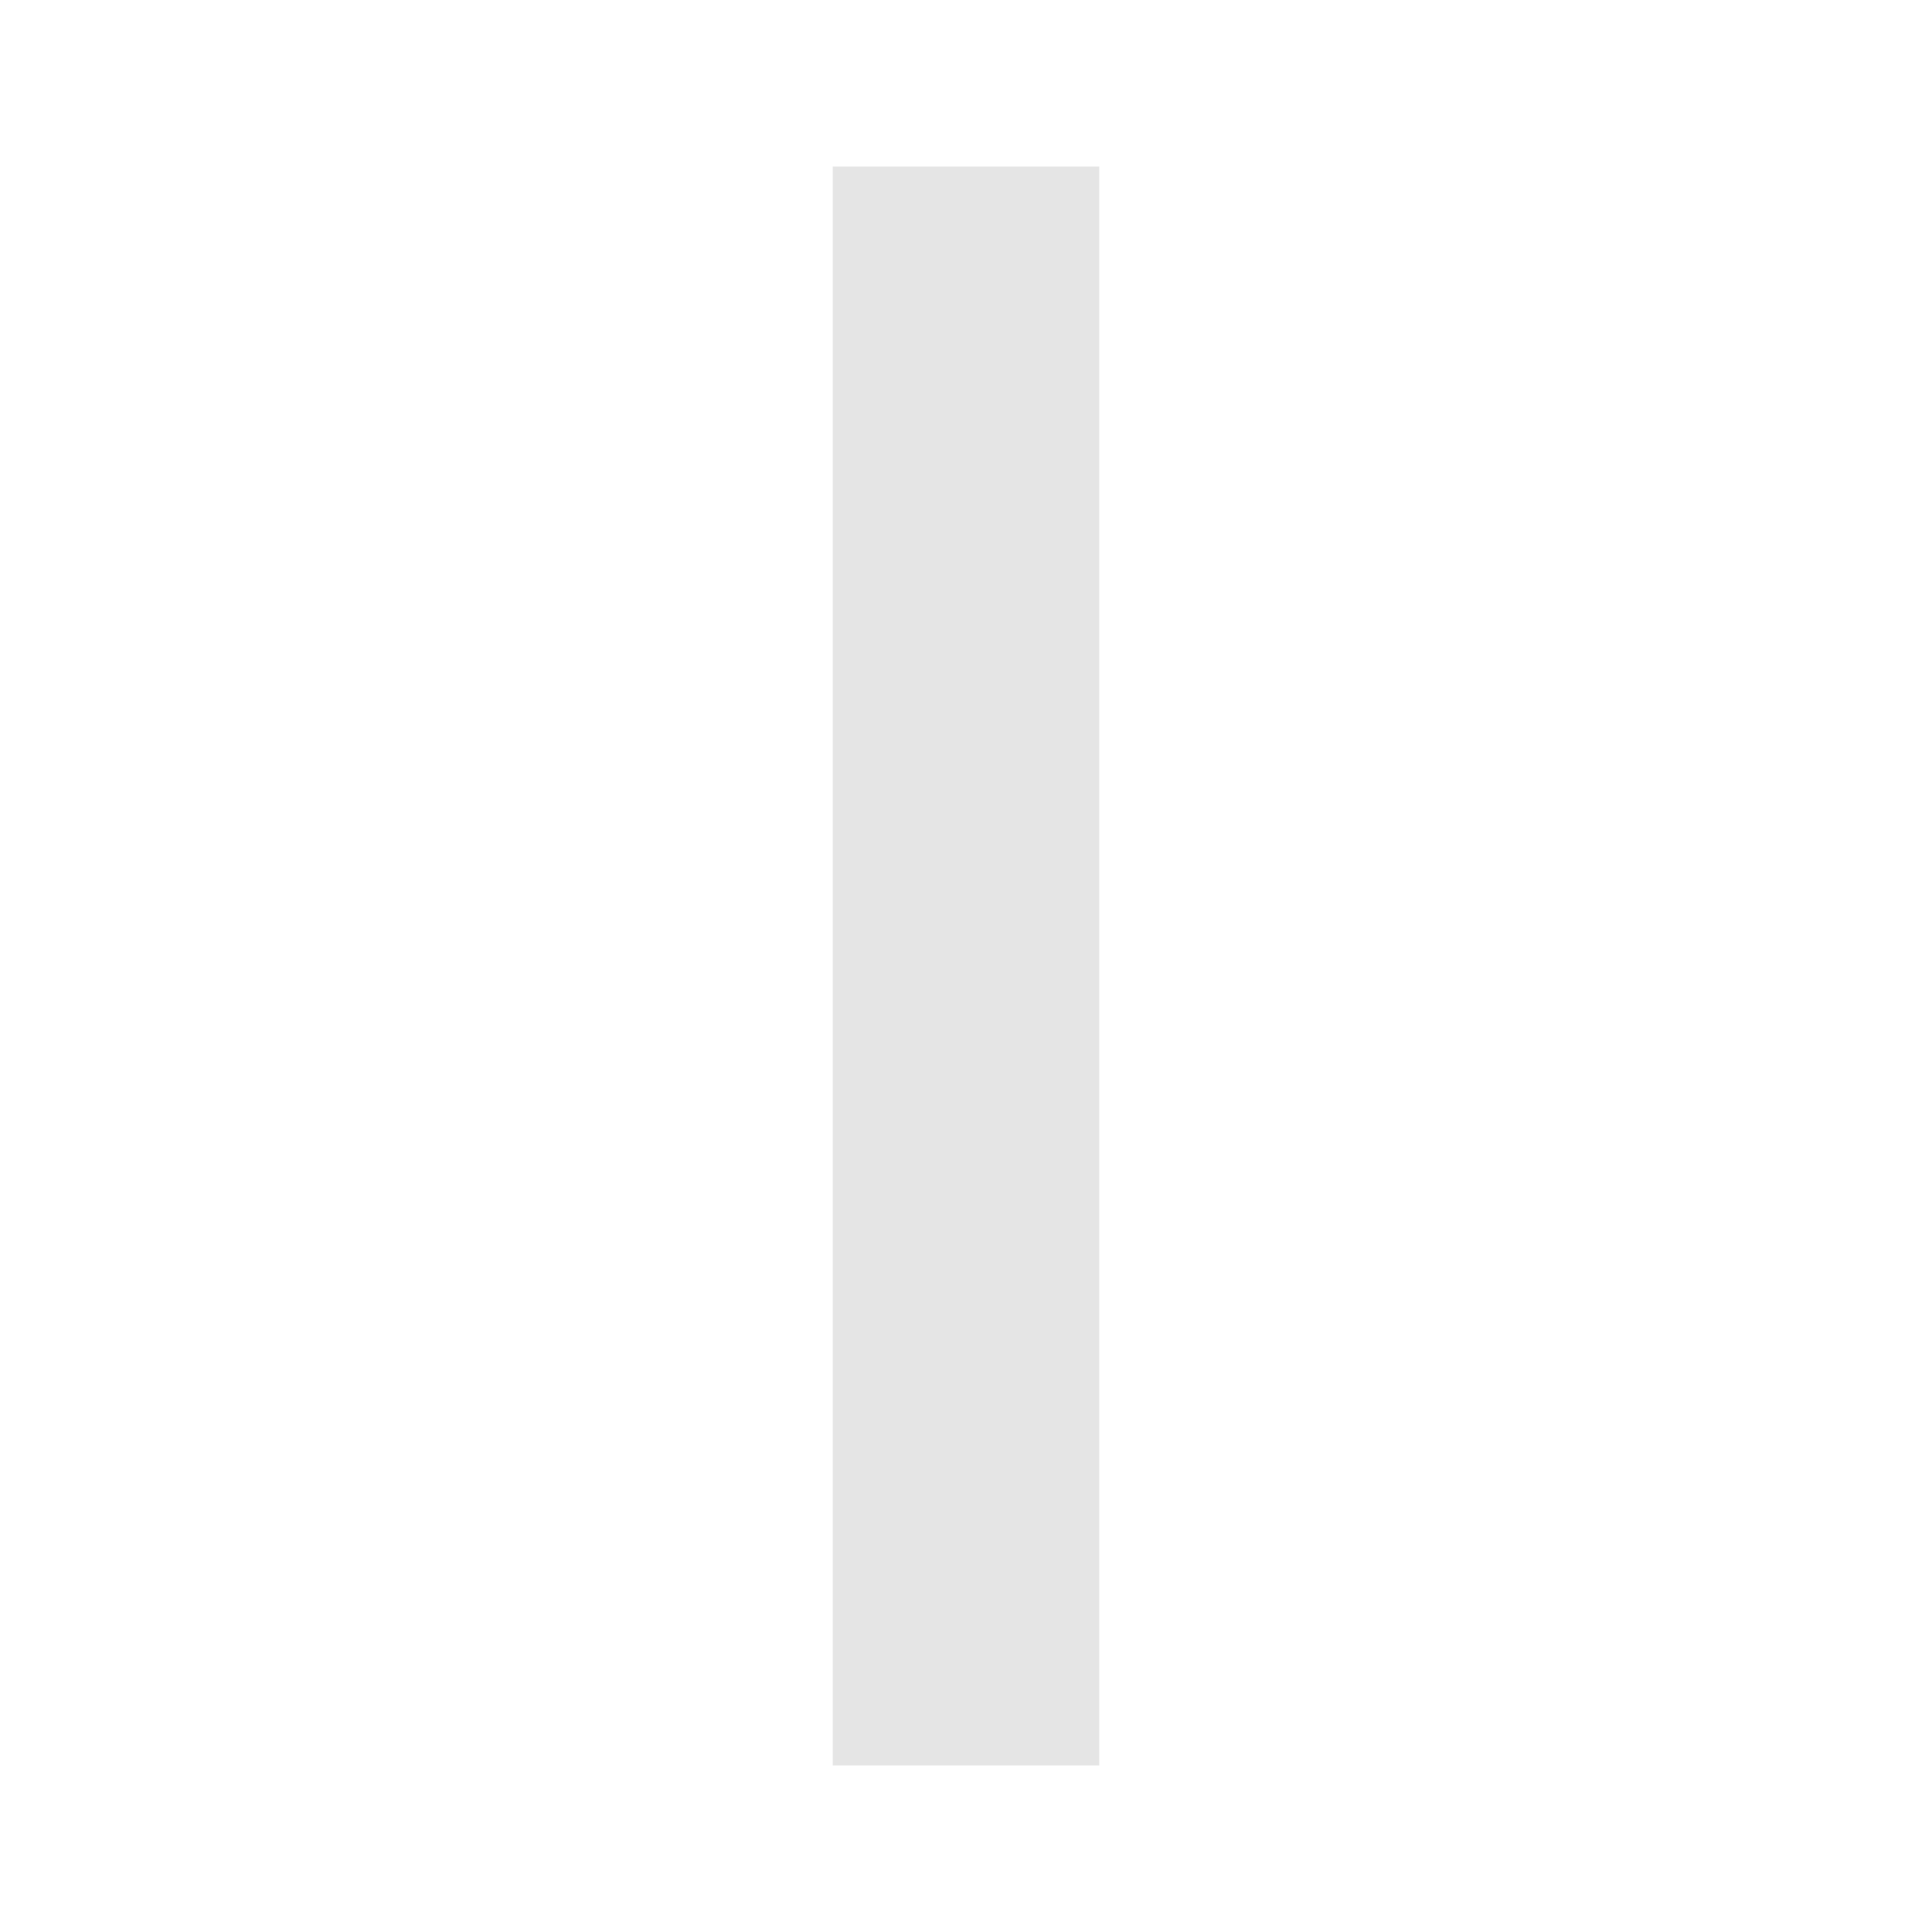
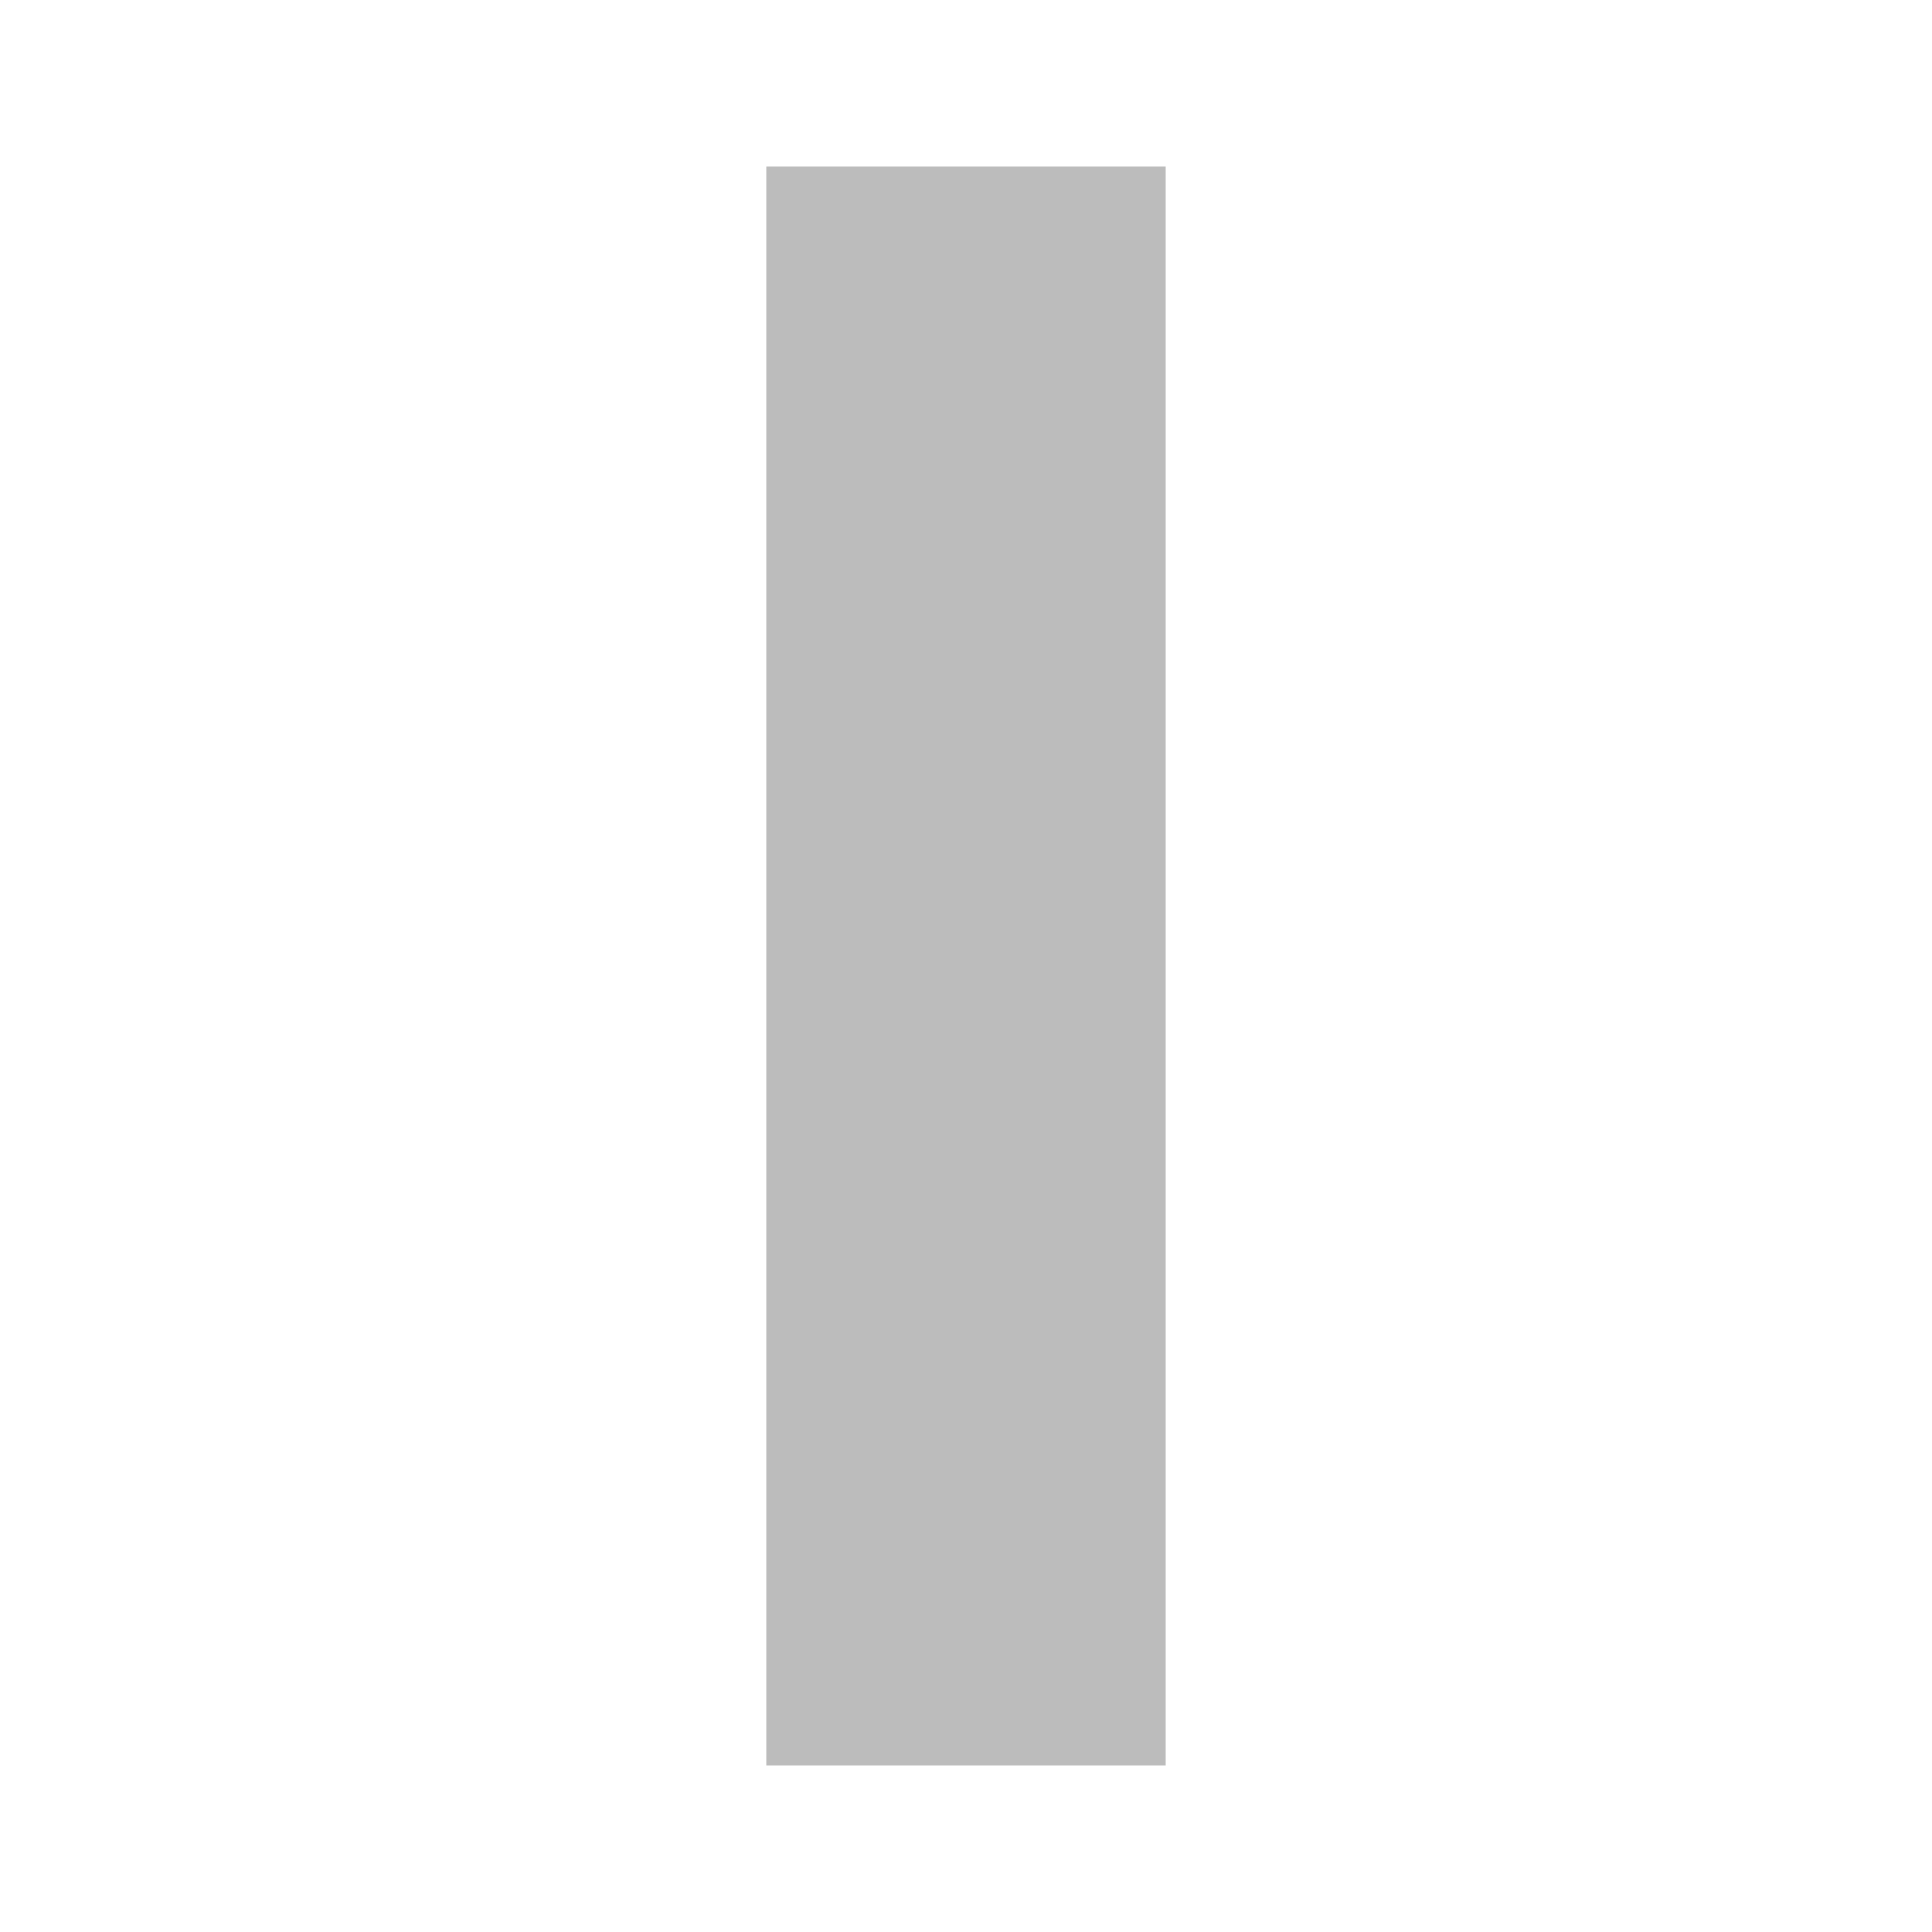
- <svg xmlns="http://www.w3.org/2000/svg" id="svg8" version="1.1" viewBox="0 0 145 145" height="145mm" width="145mm">
+ <svg xmlns="http://www.w3.org/2000/svg" width="145mm" height="145mm" viewBox="0 0 145 145" version="1.1" id="svg8">
  <defs id="defs2" />
-   <g transform="matrix(1,0,0,1.5,-4.292245,-44.39524)" id="layer1">
-     <rect y="37.93" x="66.792" height="80" width="20" id="rect861" style="fill:#e5e5e5;fill-opacity:1;stroke-width:0.265" />
+   <g style="fill:#bcbcbc;fill-opacity:1" transform="matrix(1.5,0,0,1.5,-83.93839,-44.39524)" id="layer1">
+     <path d="M 94.292,37.93 H 114.292 V 117.93 H 94.292 Z" style="fill:#bcbcbc;fill-opacity:1;stroke-width:0.265" id="path868" />
  </g>
</svg>
